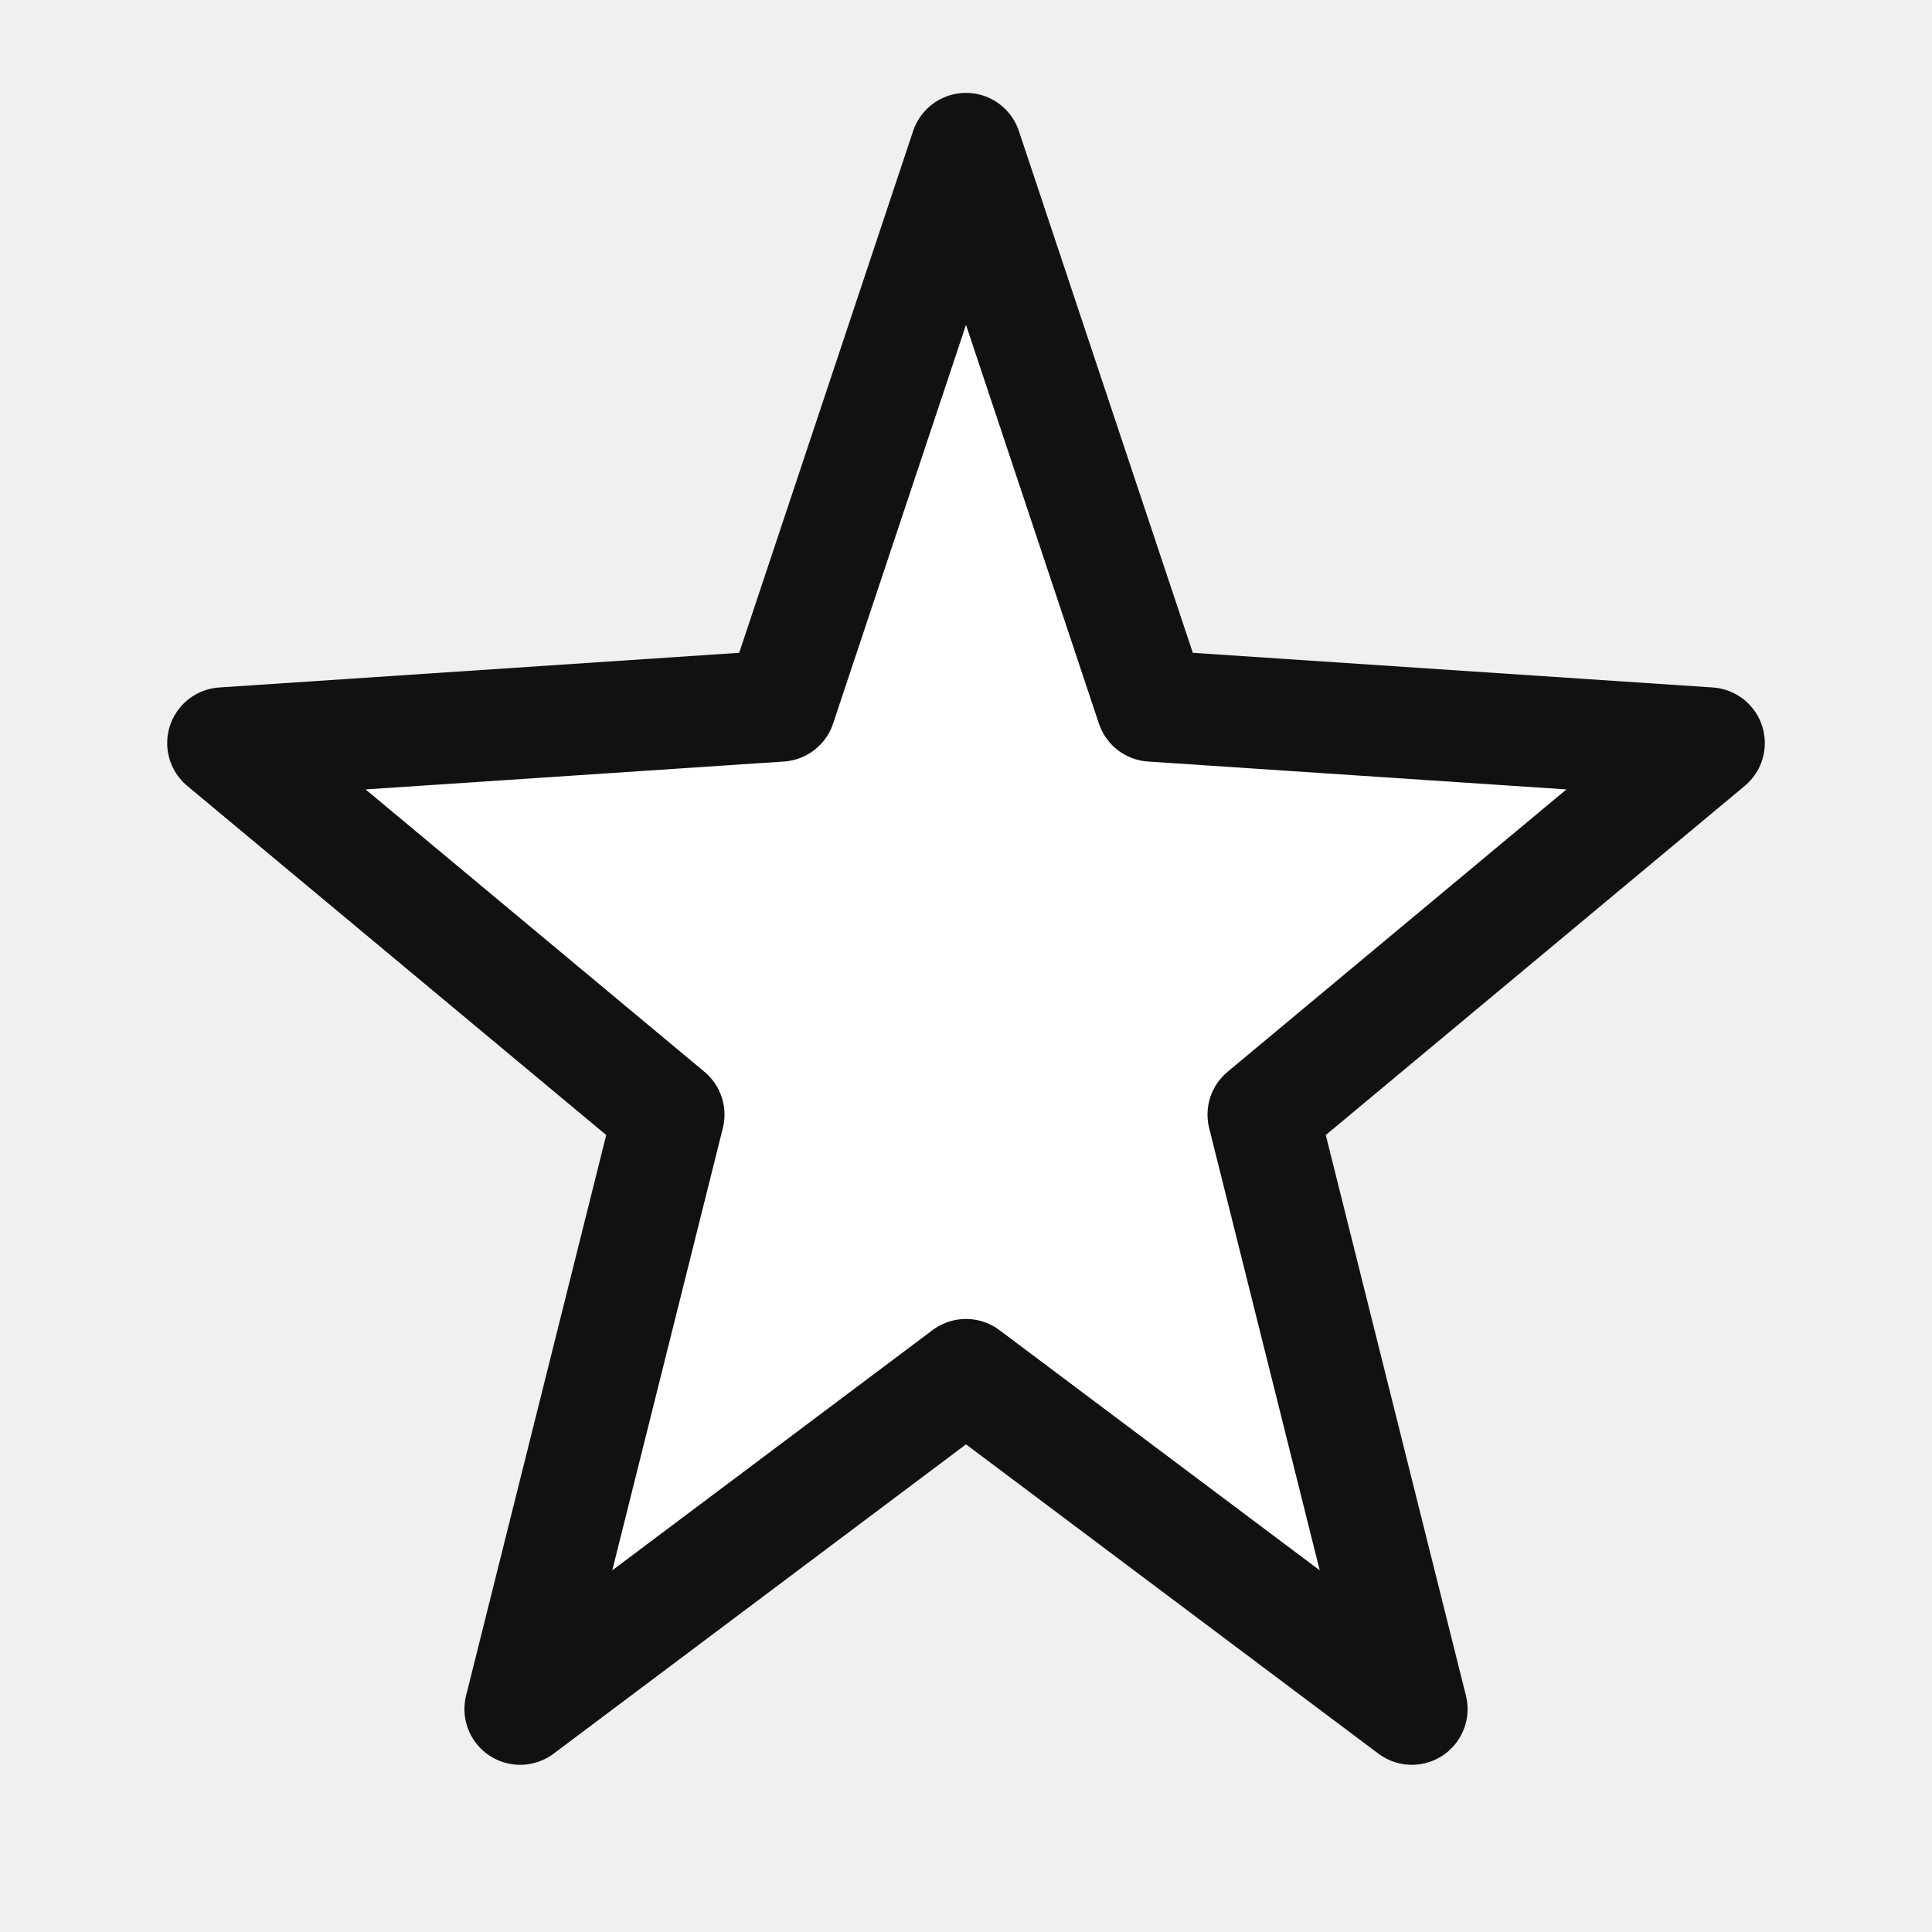
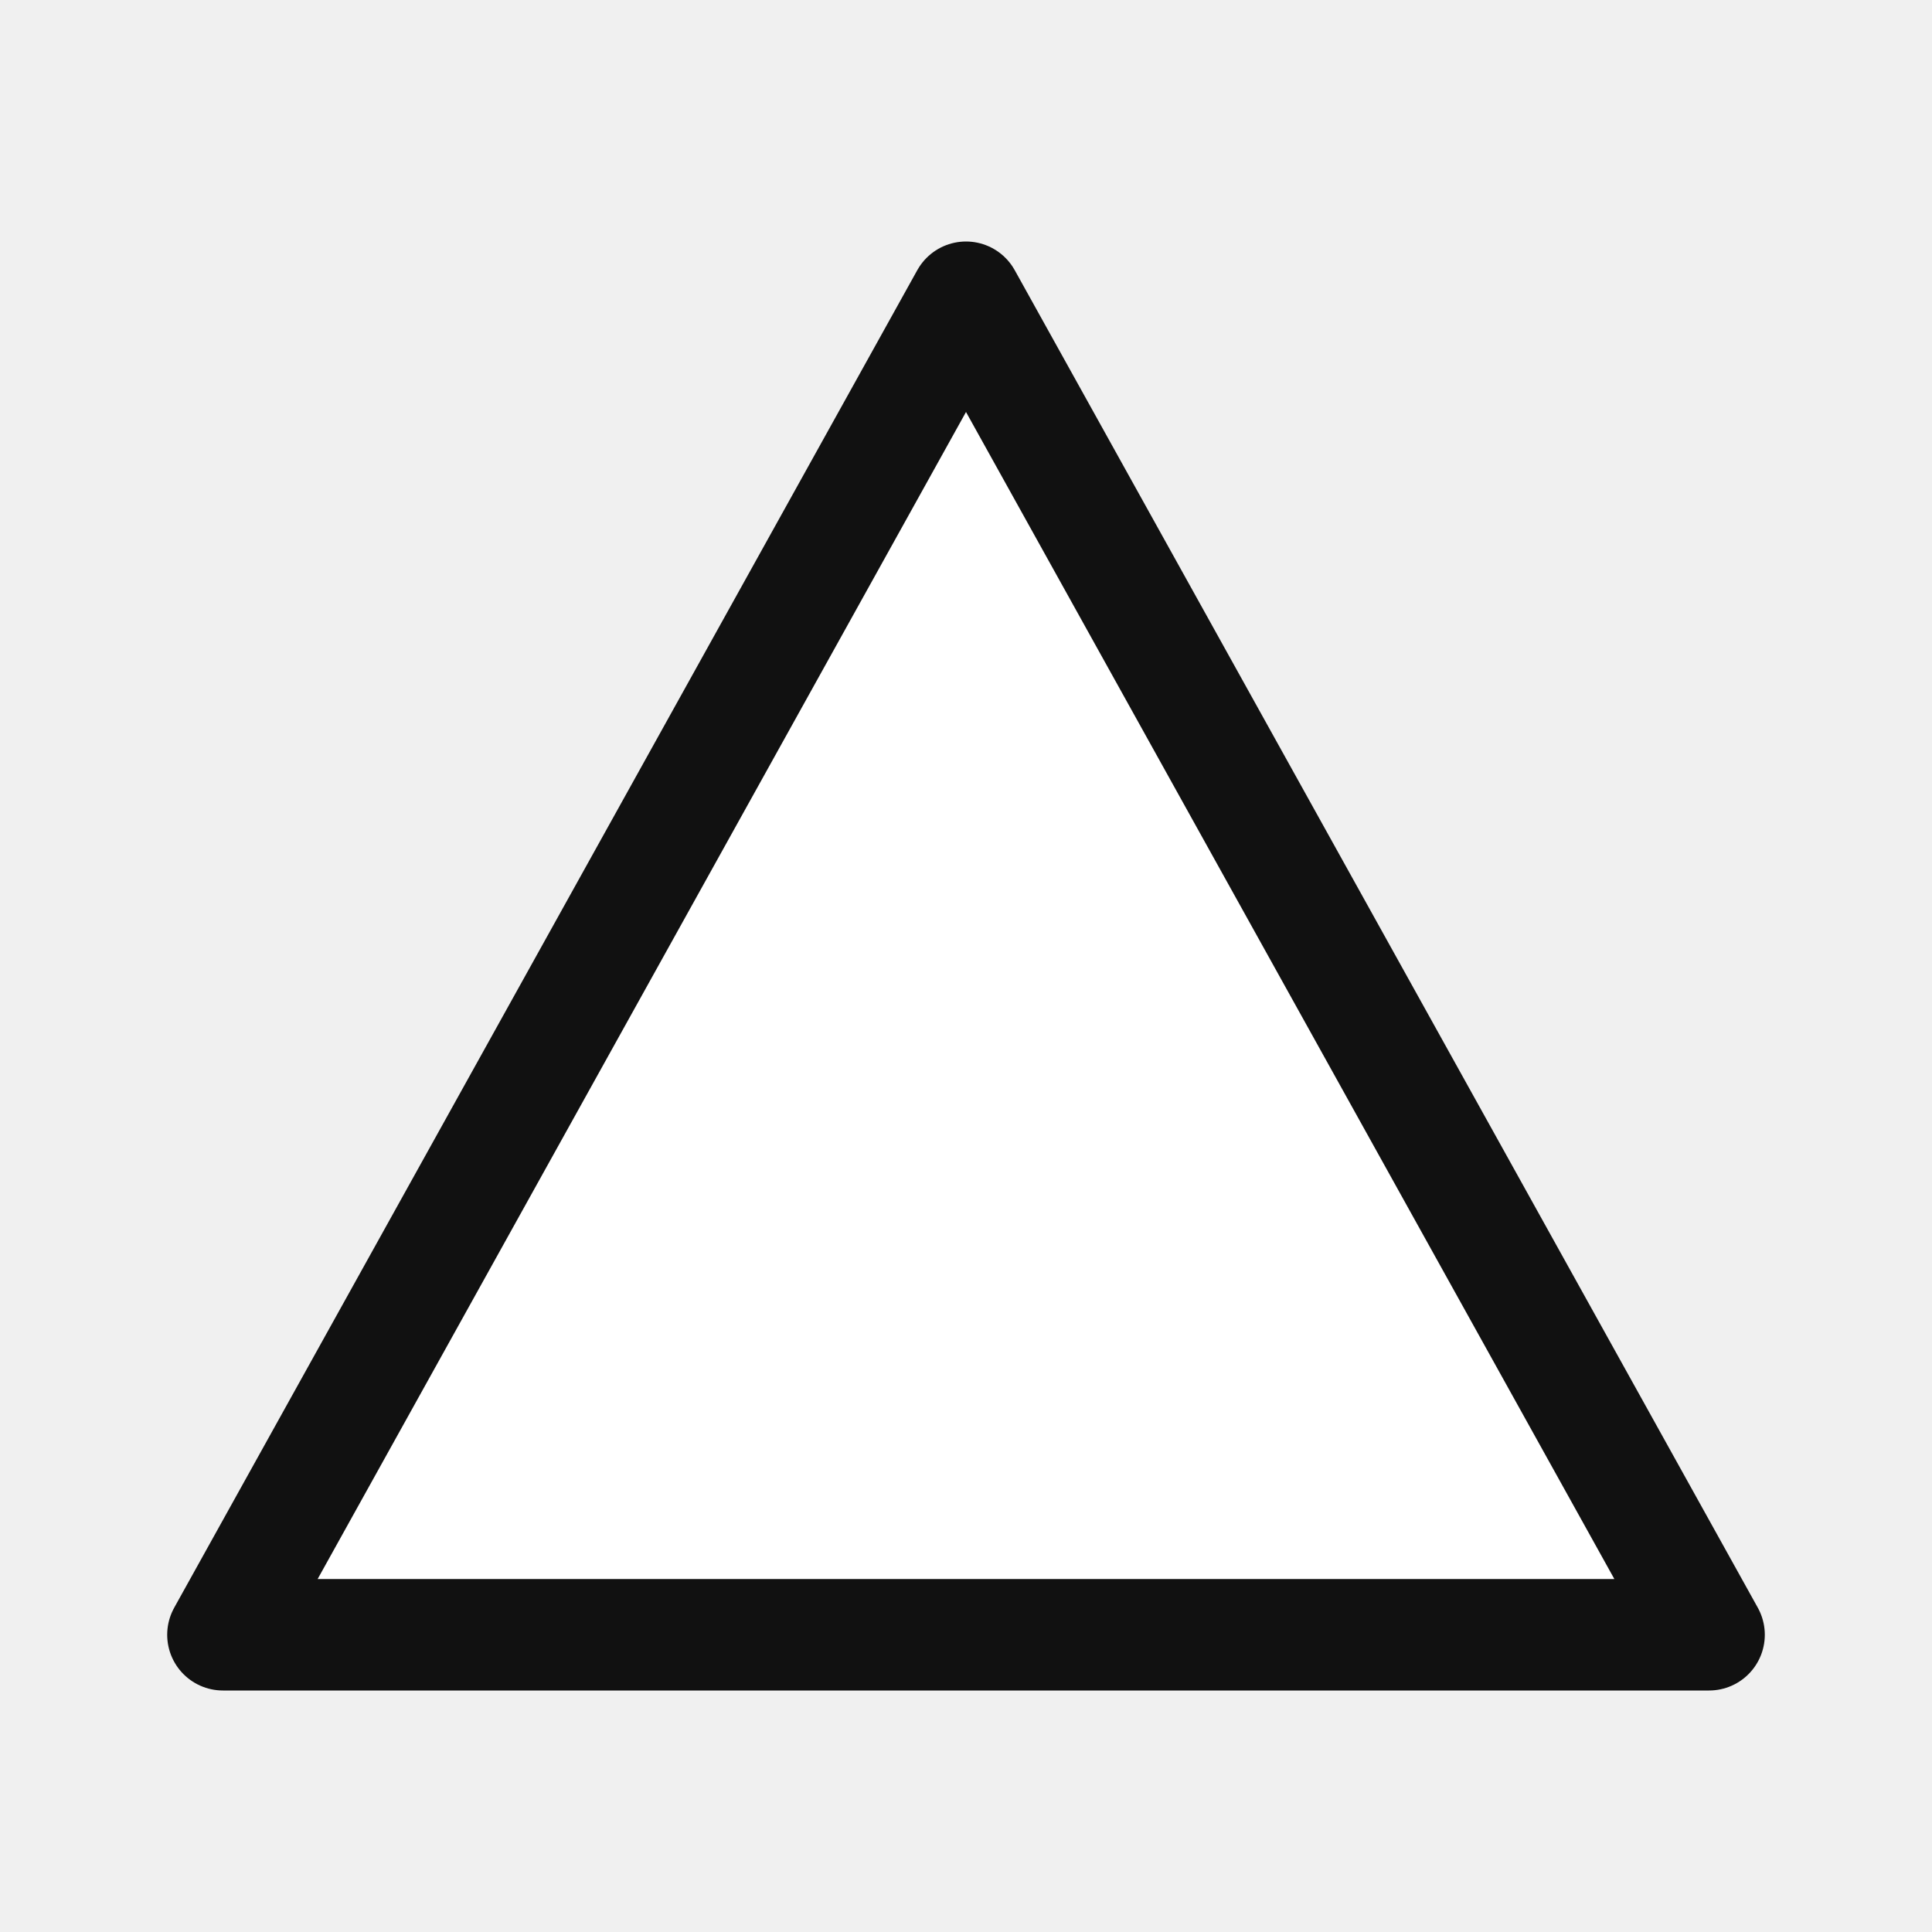
<svg xmlns="http://www.w3.org/2000/svg" width="26" height="26" viewBox="0 0 26 26" fill="none">
-   <path d="M13 2L15.5 9.5L23 10L17 15L19 23L13 18.5L7 23L9 15L3 10L10.5 9.5L13 2Z" stroke="#111" stroke-width="1.5" fill="#fff" stroke-linejoin="round" />
+   <path d="M13 4L23 22H3L13 4Z" stroke="#111" stroke-width="1.5" fill="#fff" stroke-linejoin="round" />
</svg>
